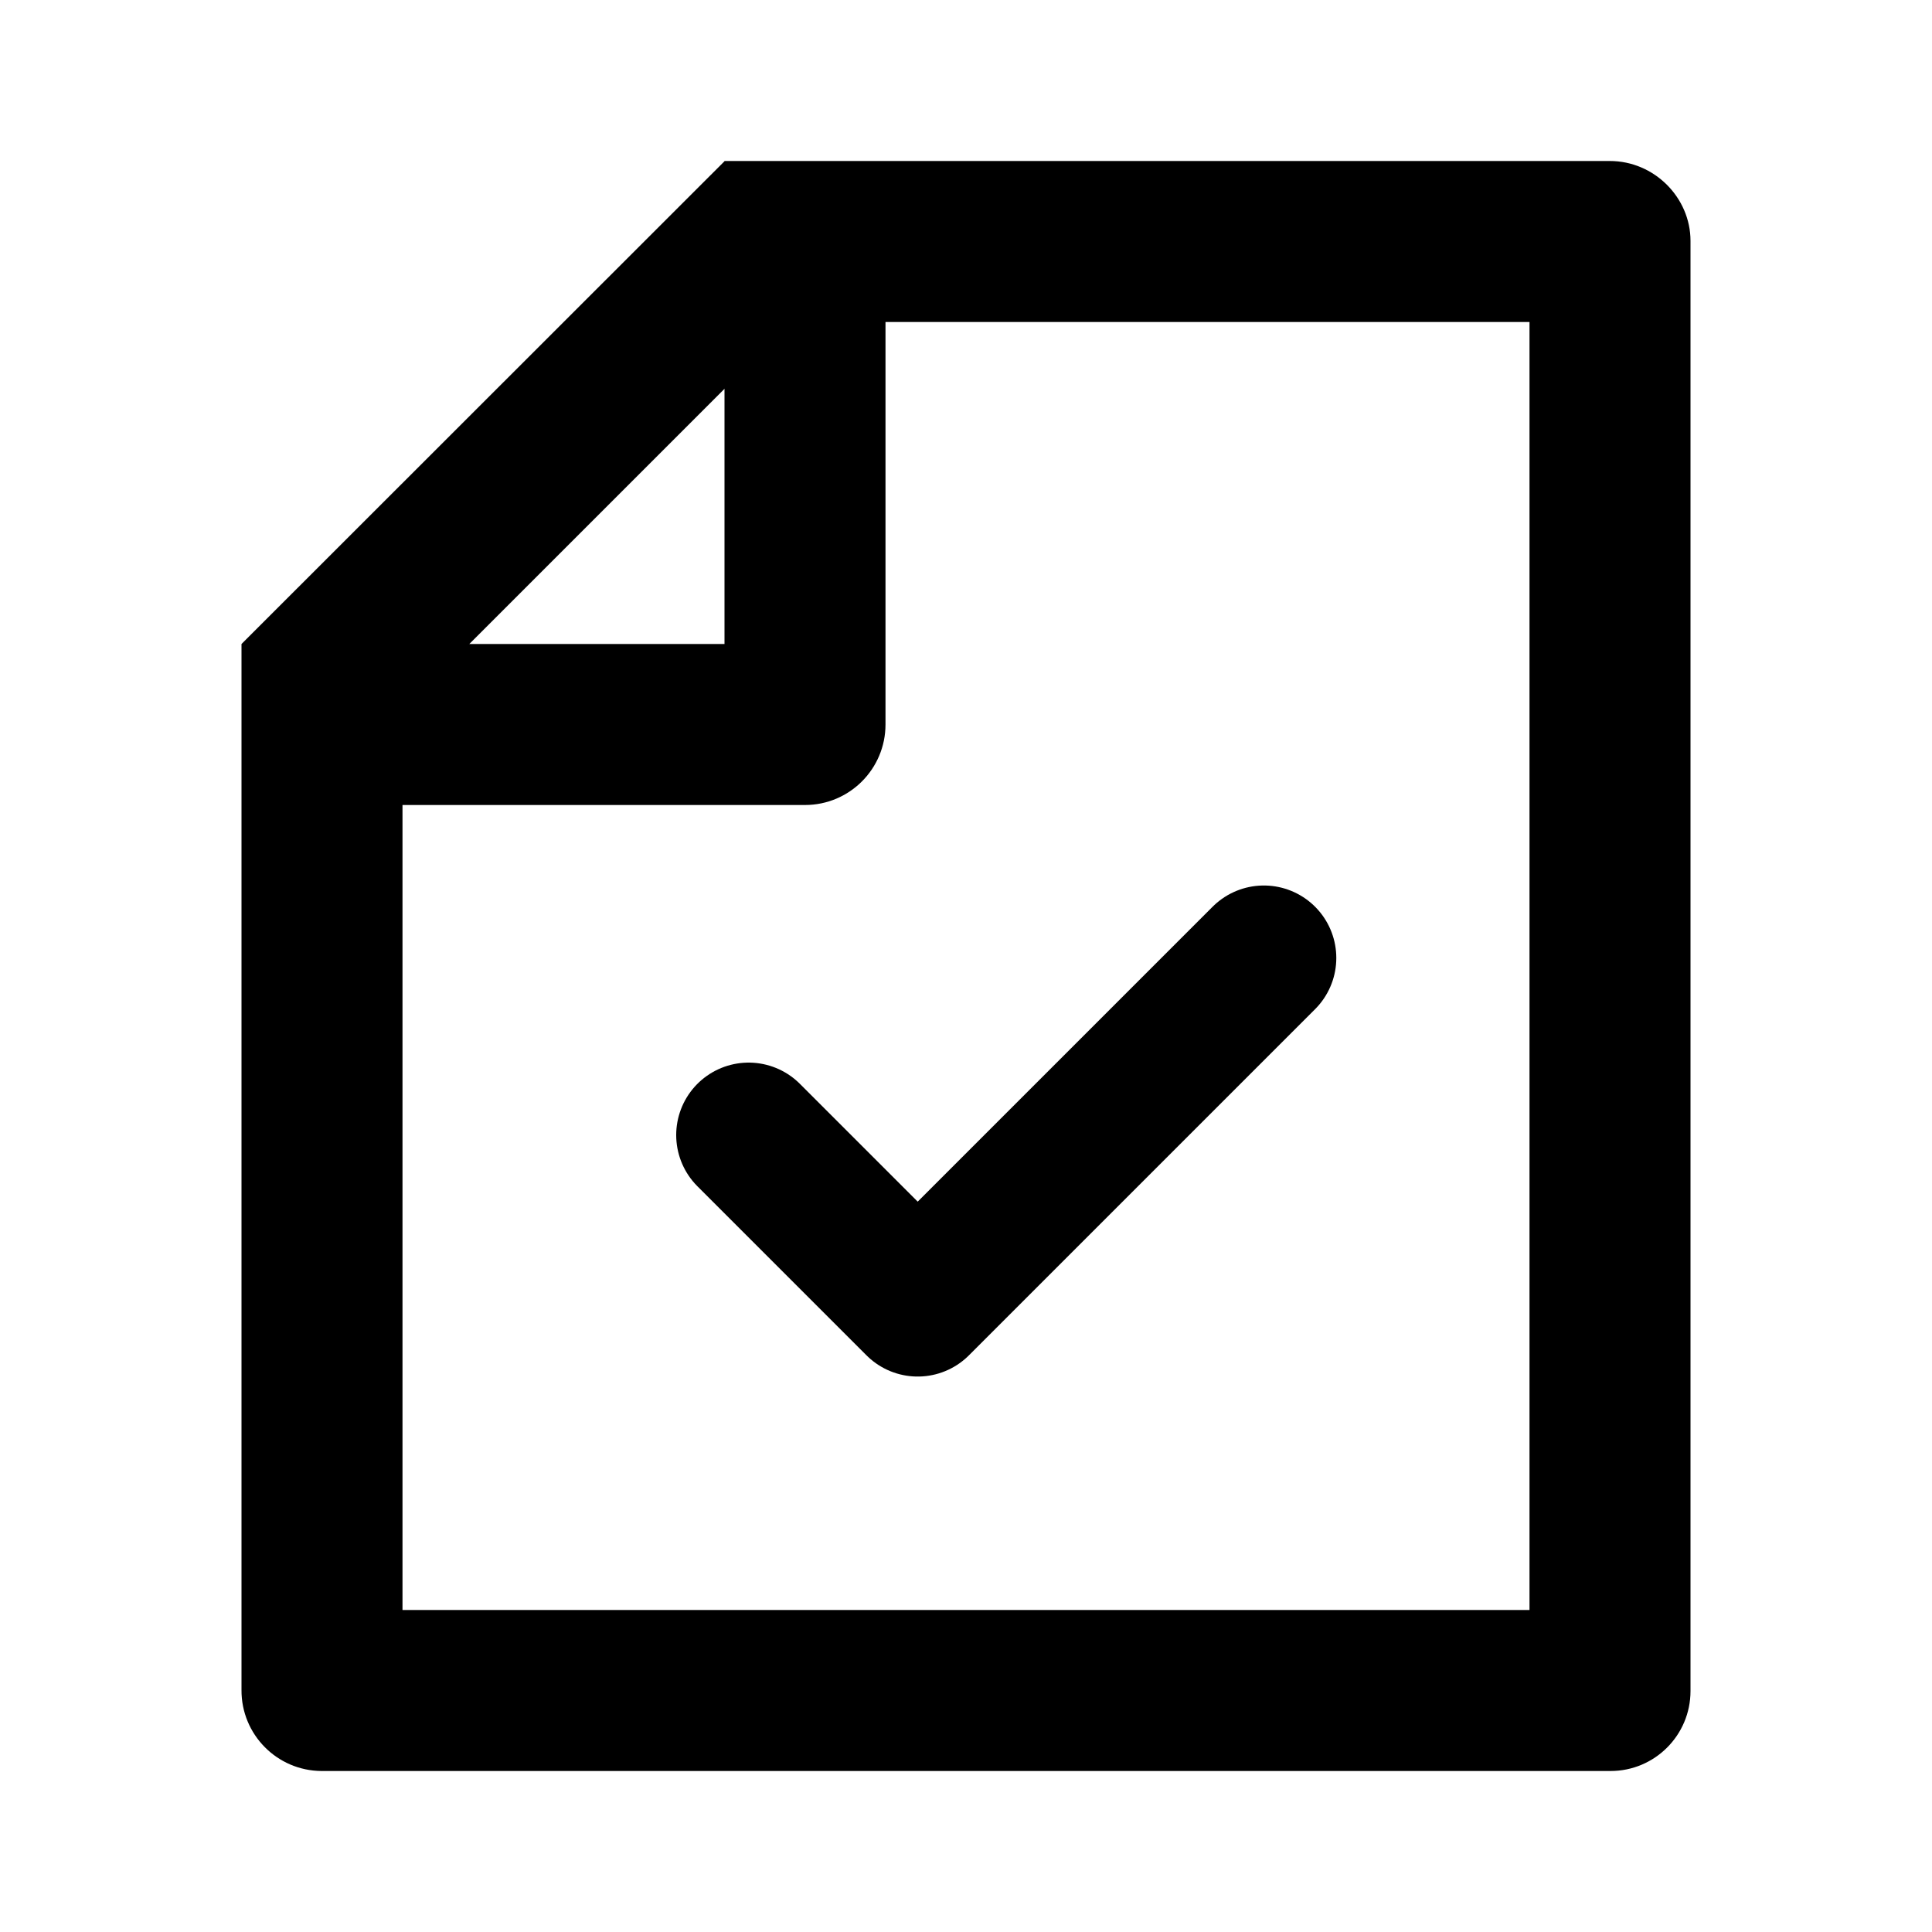
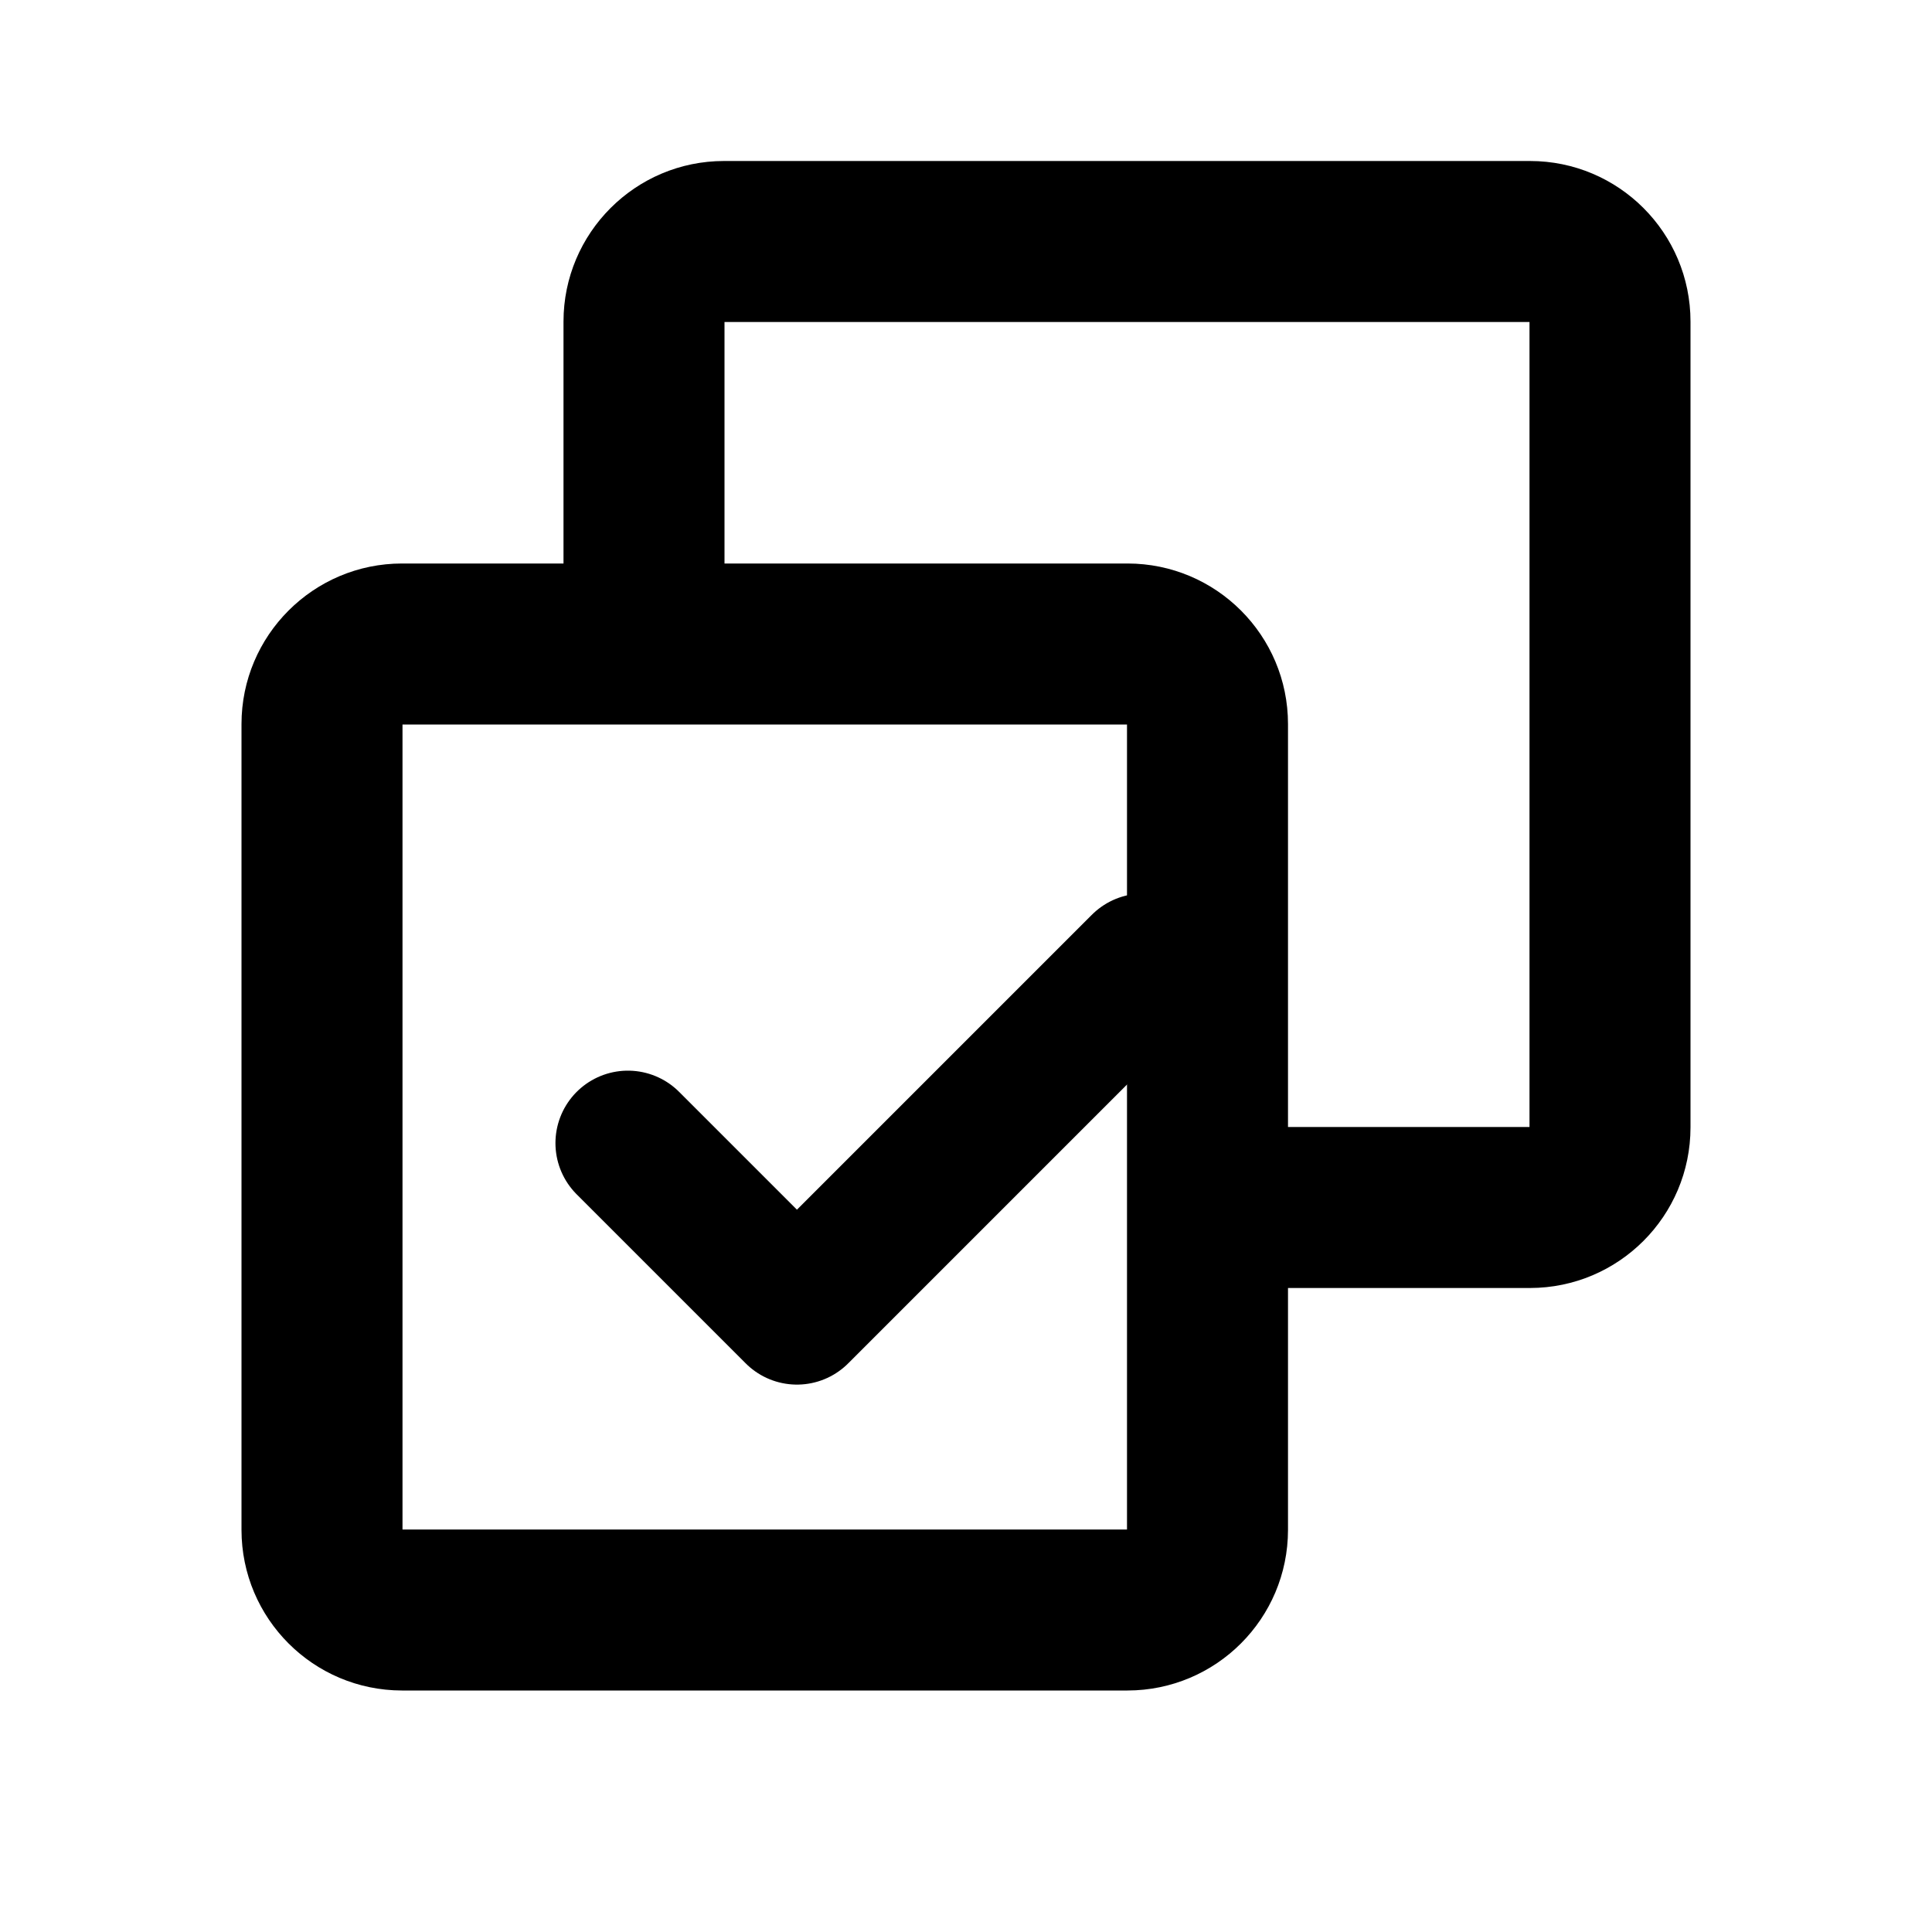
<svg xmlns="http://www.w3.org/2000/svg" viewBox="0 0 24 24" width="24" height="24">
  <path fill="none" d="M0 0h24v24H0z" />
-   <path d="M9 2.003V2h10.998C20.55 2 21 2.455 21 2.992v18.016a.993.993 0 0 1-.993.992H3.993A1 1 0 0 1 3 20.993V8l6-5.997zM5.83 8H9V4.83L5.83 8zM11 4v5a1 1 0 0 1-1 1H5v10h14V4h-8z" />
-   <path d="M9.3 14.1l2.1 2.1 4.3-4.3" fill="none" stroke="#000000" stroke-linecap="round" stroke-linejoin="round" stroke-width="1.8" />
+   <path d="M7 7V3.995C7 2.893 7.895 2 8.994 2h10.012C20.107 2 21 2.893 21 3.995v10.01A1.996 1.996 0 0 1 19.006 16H16v3.005A1.996 1.996 0 0 1 14.006 21H4.994A1.996 1.996 0 0 1 3 19.005v-10.01C3 7.893 3.895 7 4.994 7H7zm2 0h5.006C15.107 7 16 7.893 16 8.995V14h3V4H9v3zm-4 2v10h9V9H5z" />
+   <path d="M7.8 14.2l2.1 2.1 4.3-4.3" fill="none" stroke="#000000" stroke-linecap="round" stroke-linejoin="round" stroke-width="1.8" />
</svg>
